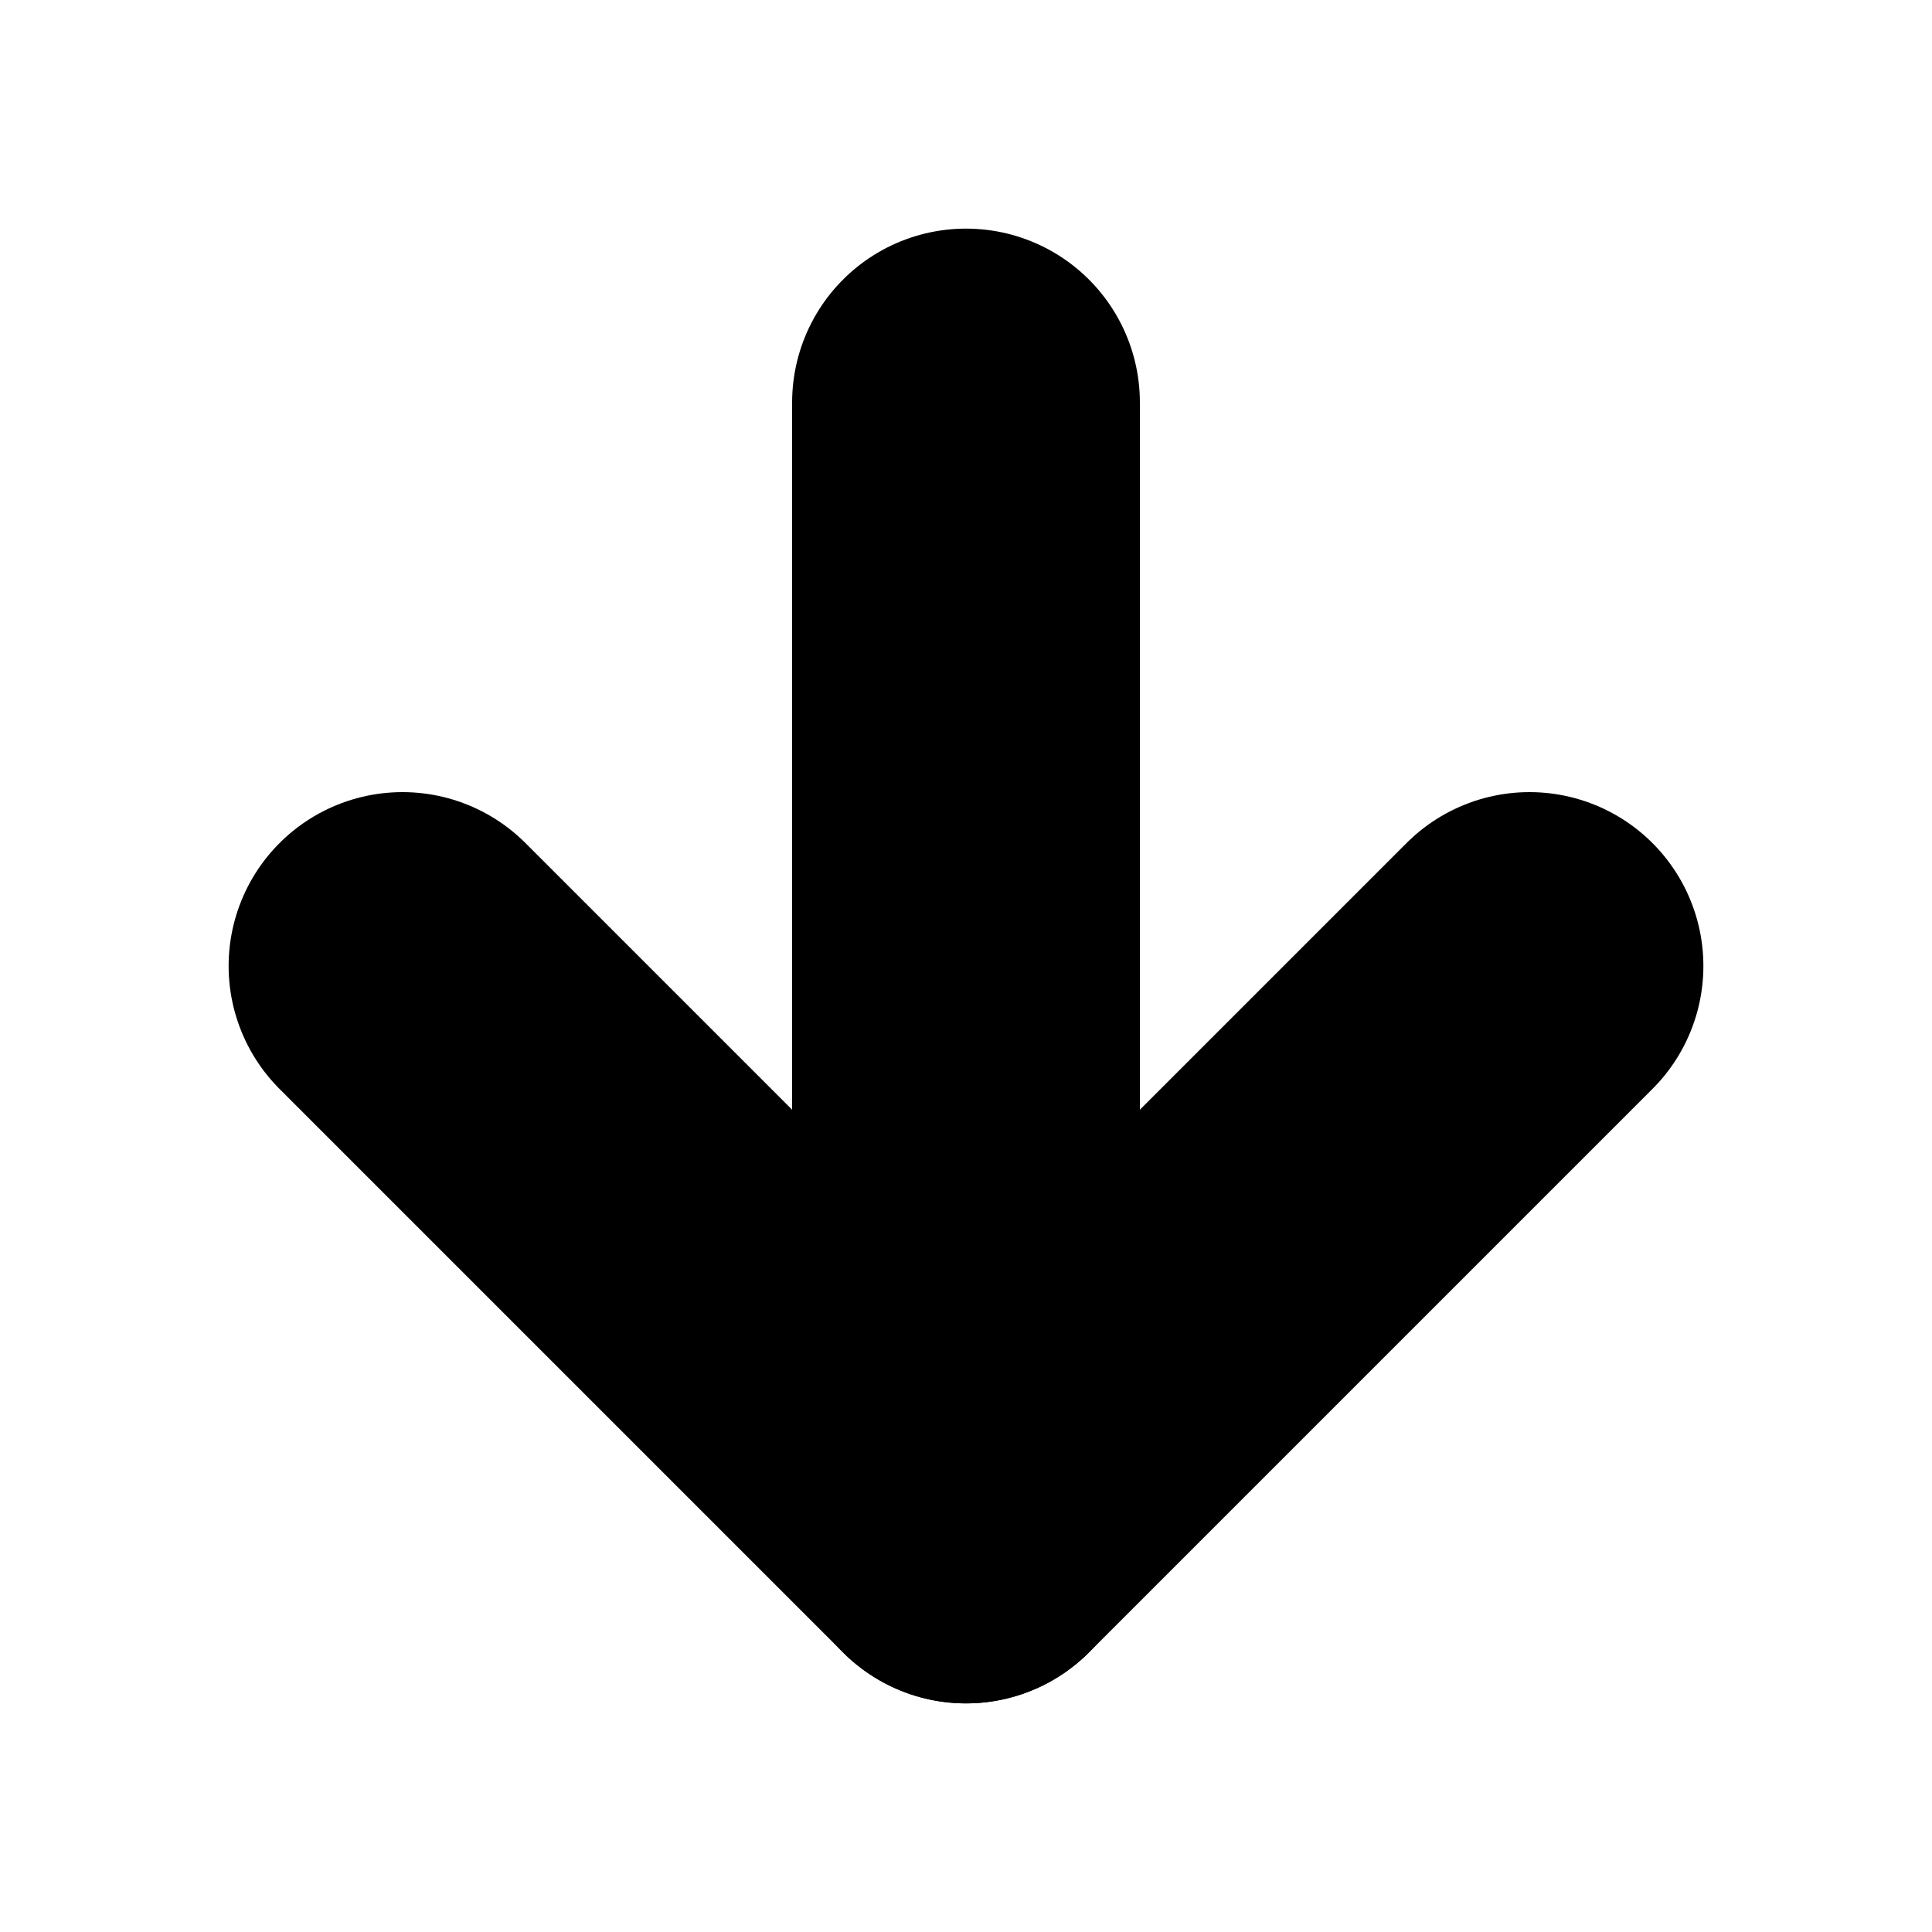
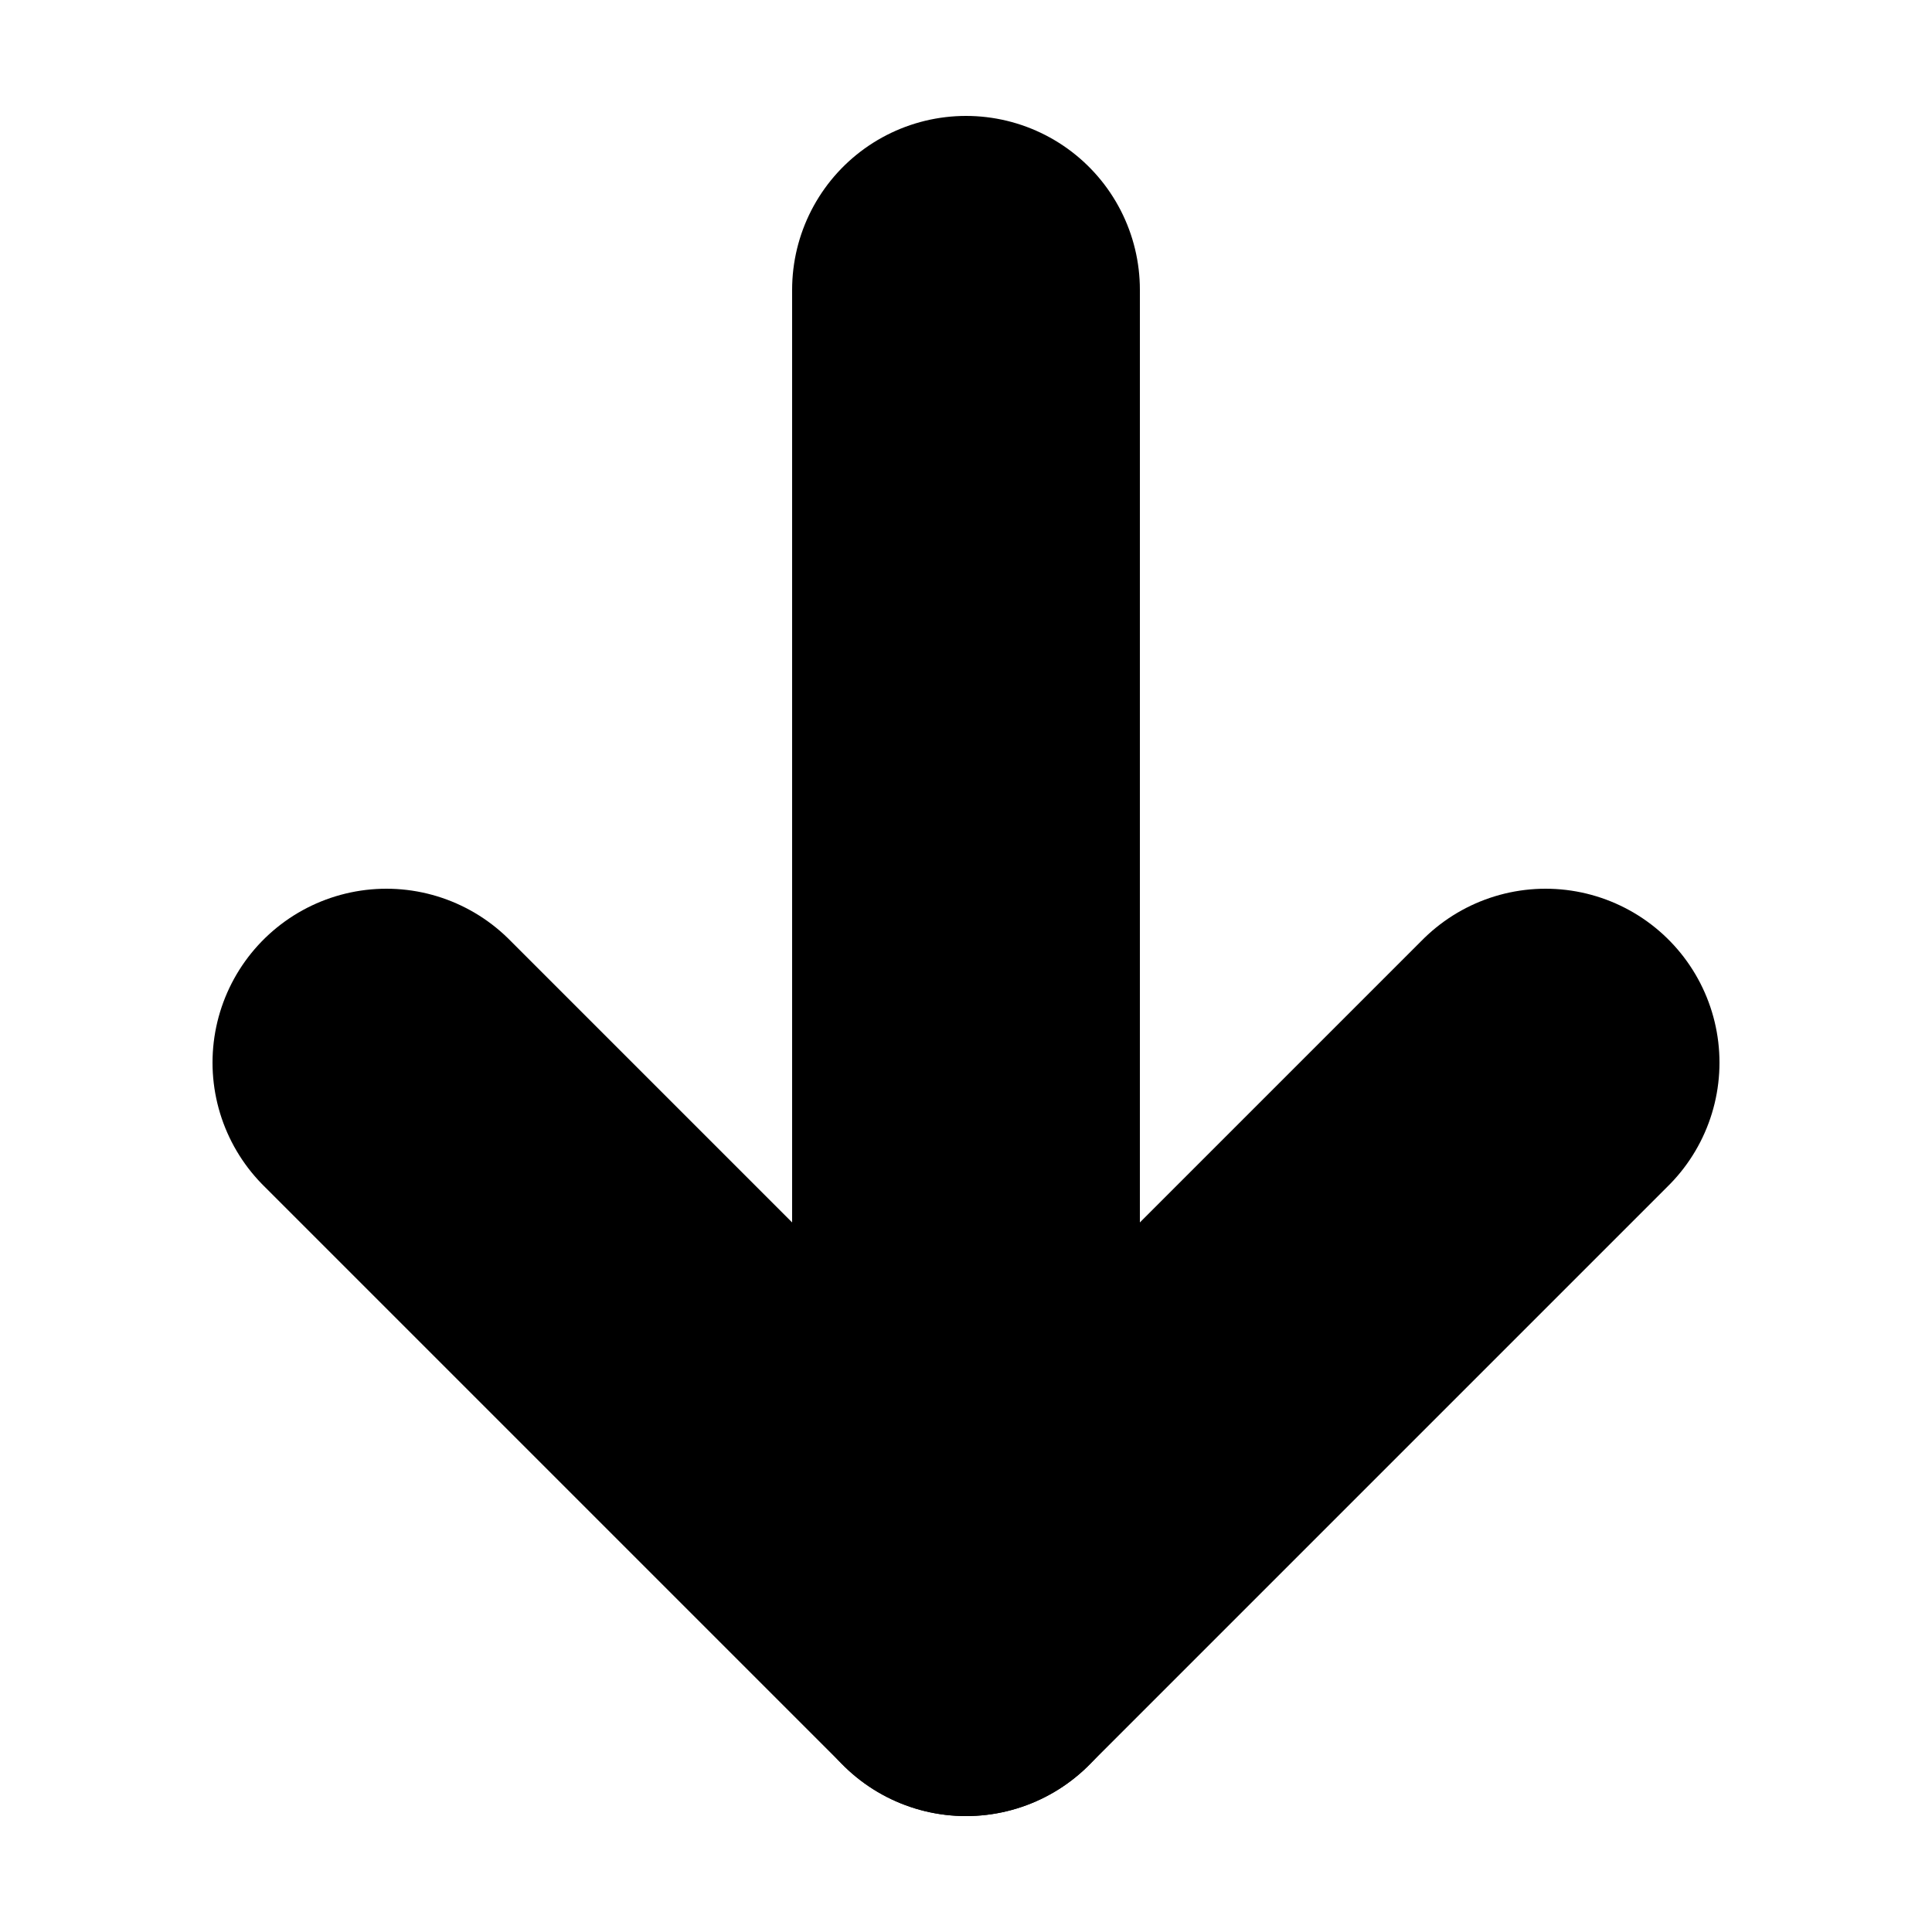
- <svg xmlns="http://www.w3.org/2000/svg" width="24" height="24" viewBox="0 0 24 24" fill="none" stroke="#000000" stroke-width="4.32" stroke-linecap="round" stroke-linejoin="round">
-   <path d="M12 5v14" />
-   <path d="m19 12-7 7-7-7" />
+ <svg xmlns="http://www.w3.org/2000/svg" viewBox="0 0 10 10" fill="none" stroke="#000000" stroke-width="1.8" stroke-linecap="round" stroke-linejoin="round">
+   <path d="M5 1.5 L5 8.5" />
+   <path d="M2 5.5 L5 8.5 L8 5.5" />
</svg>
